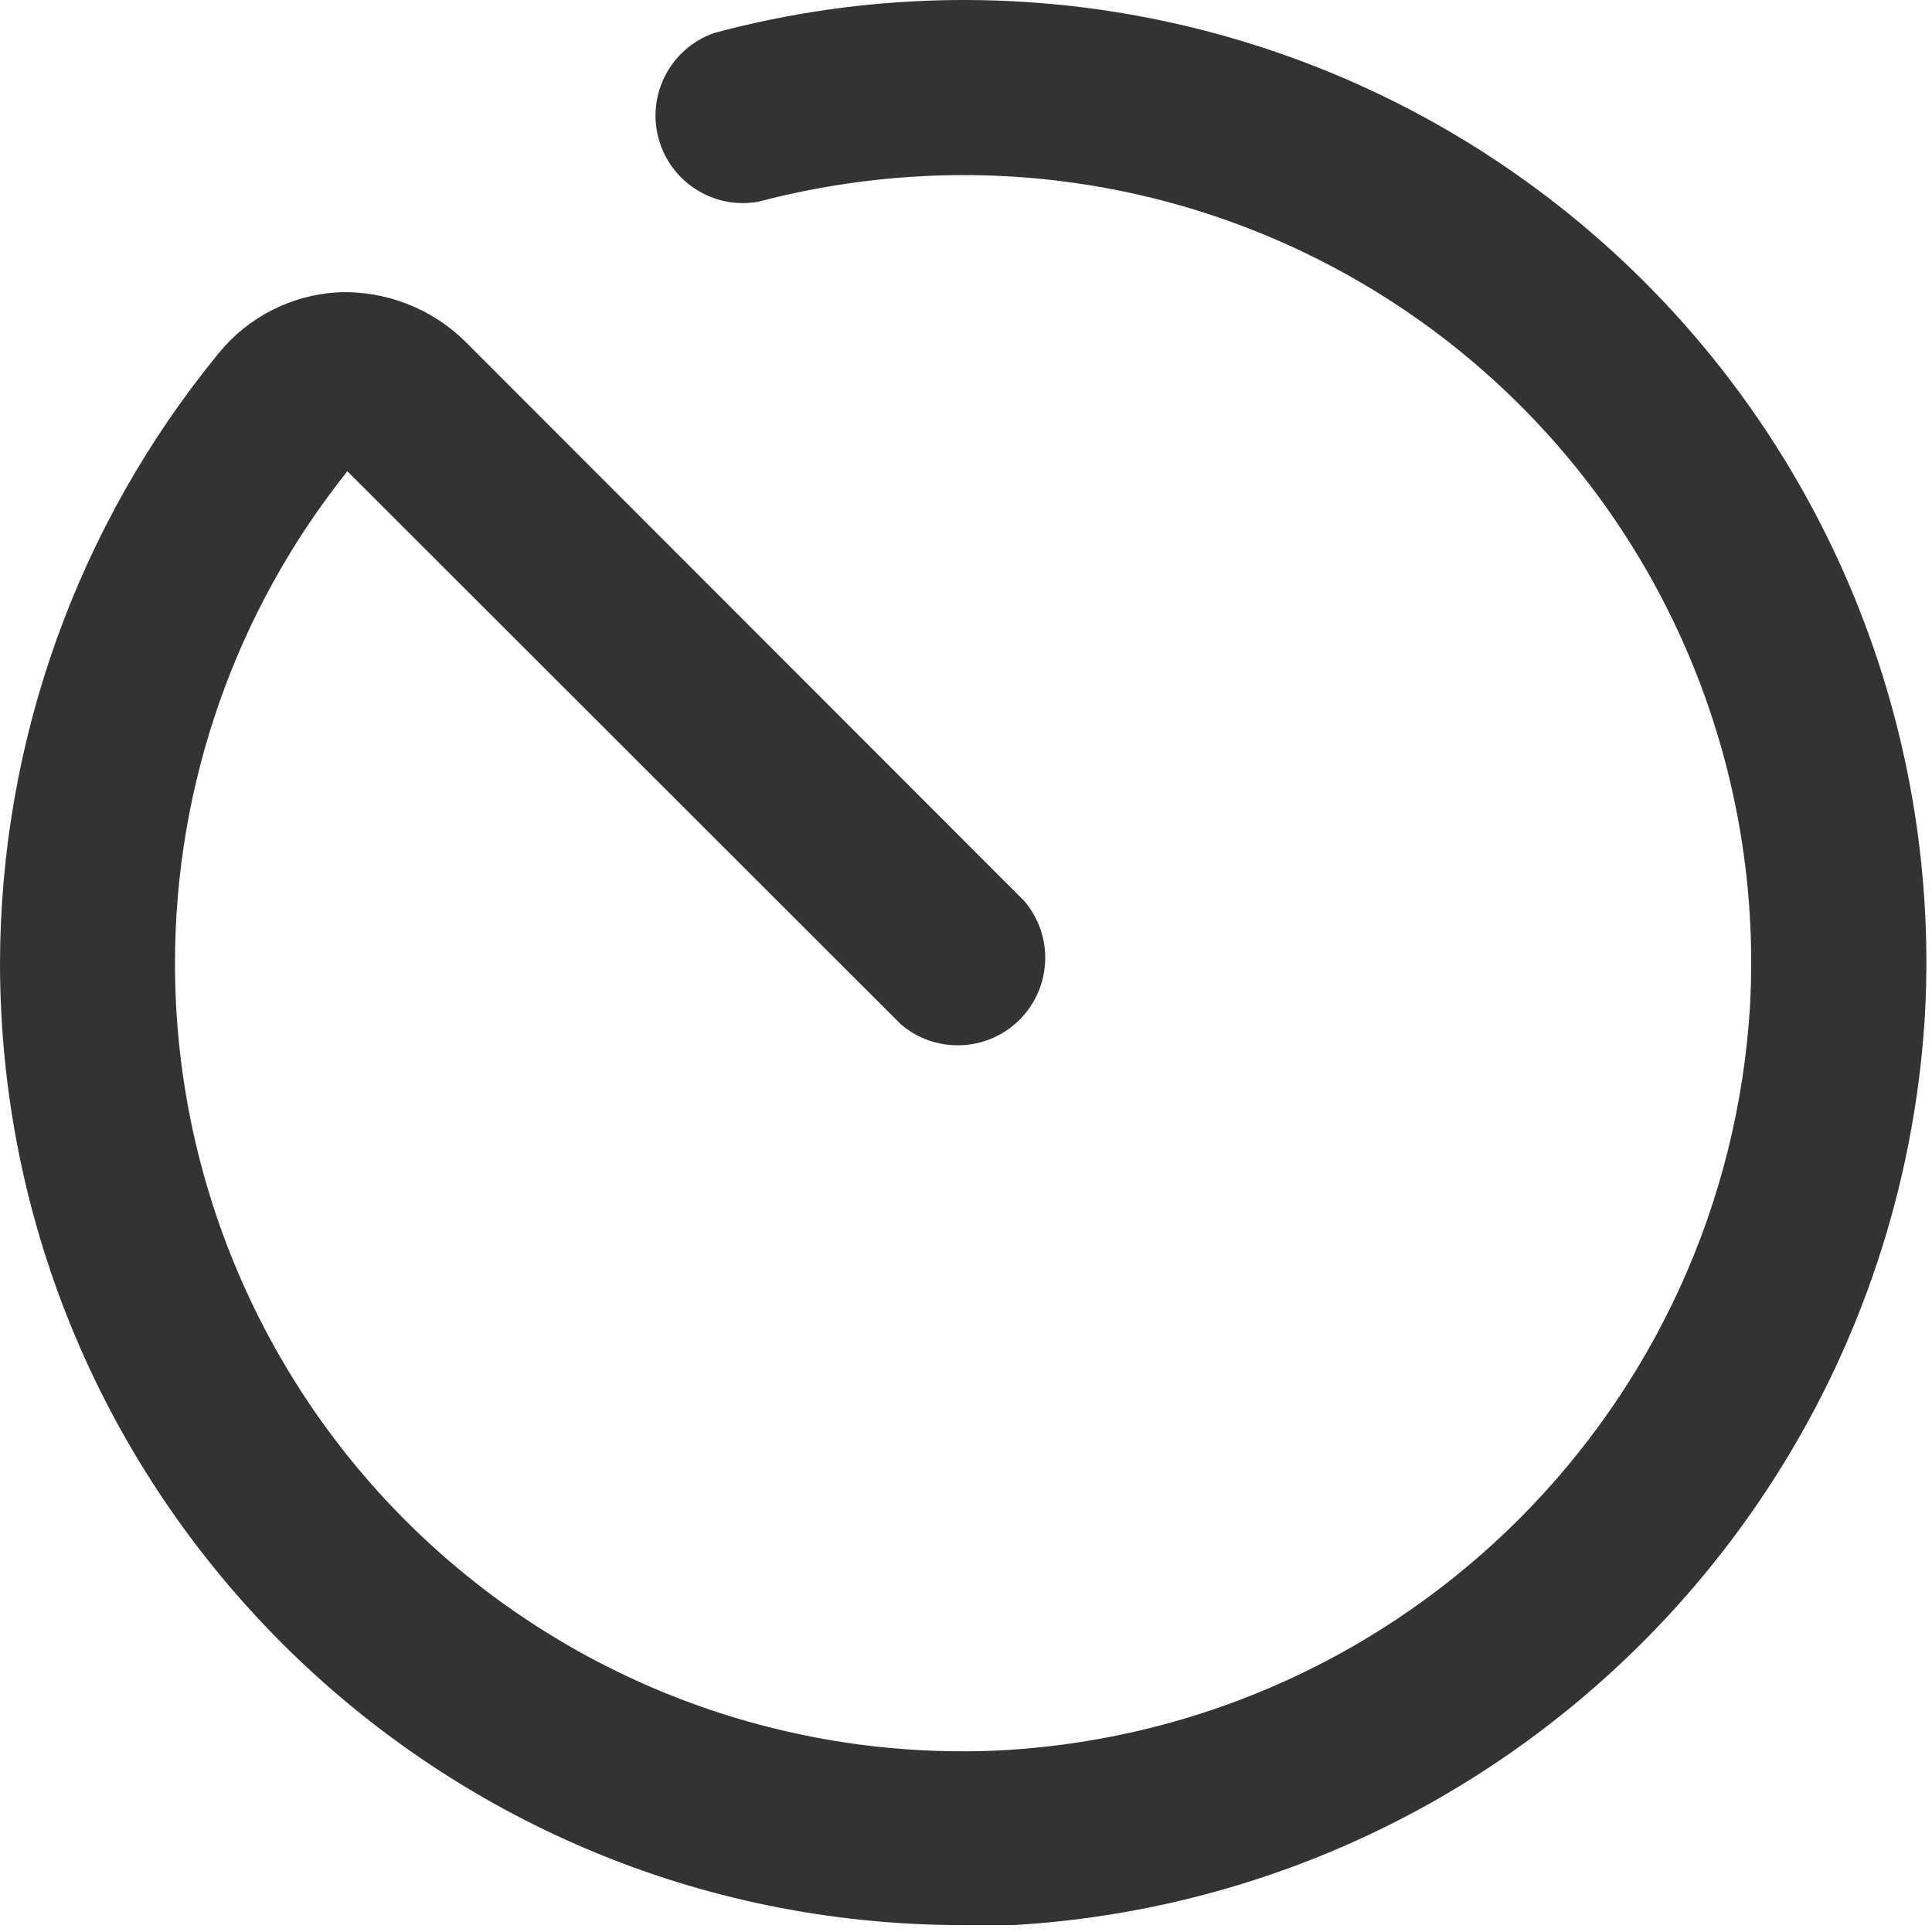
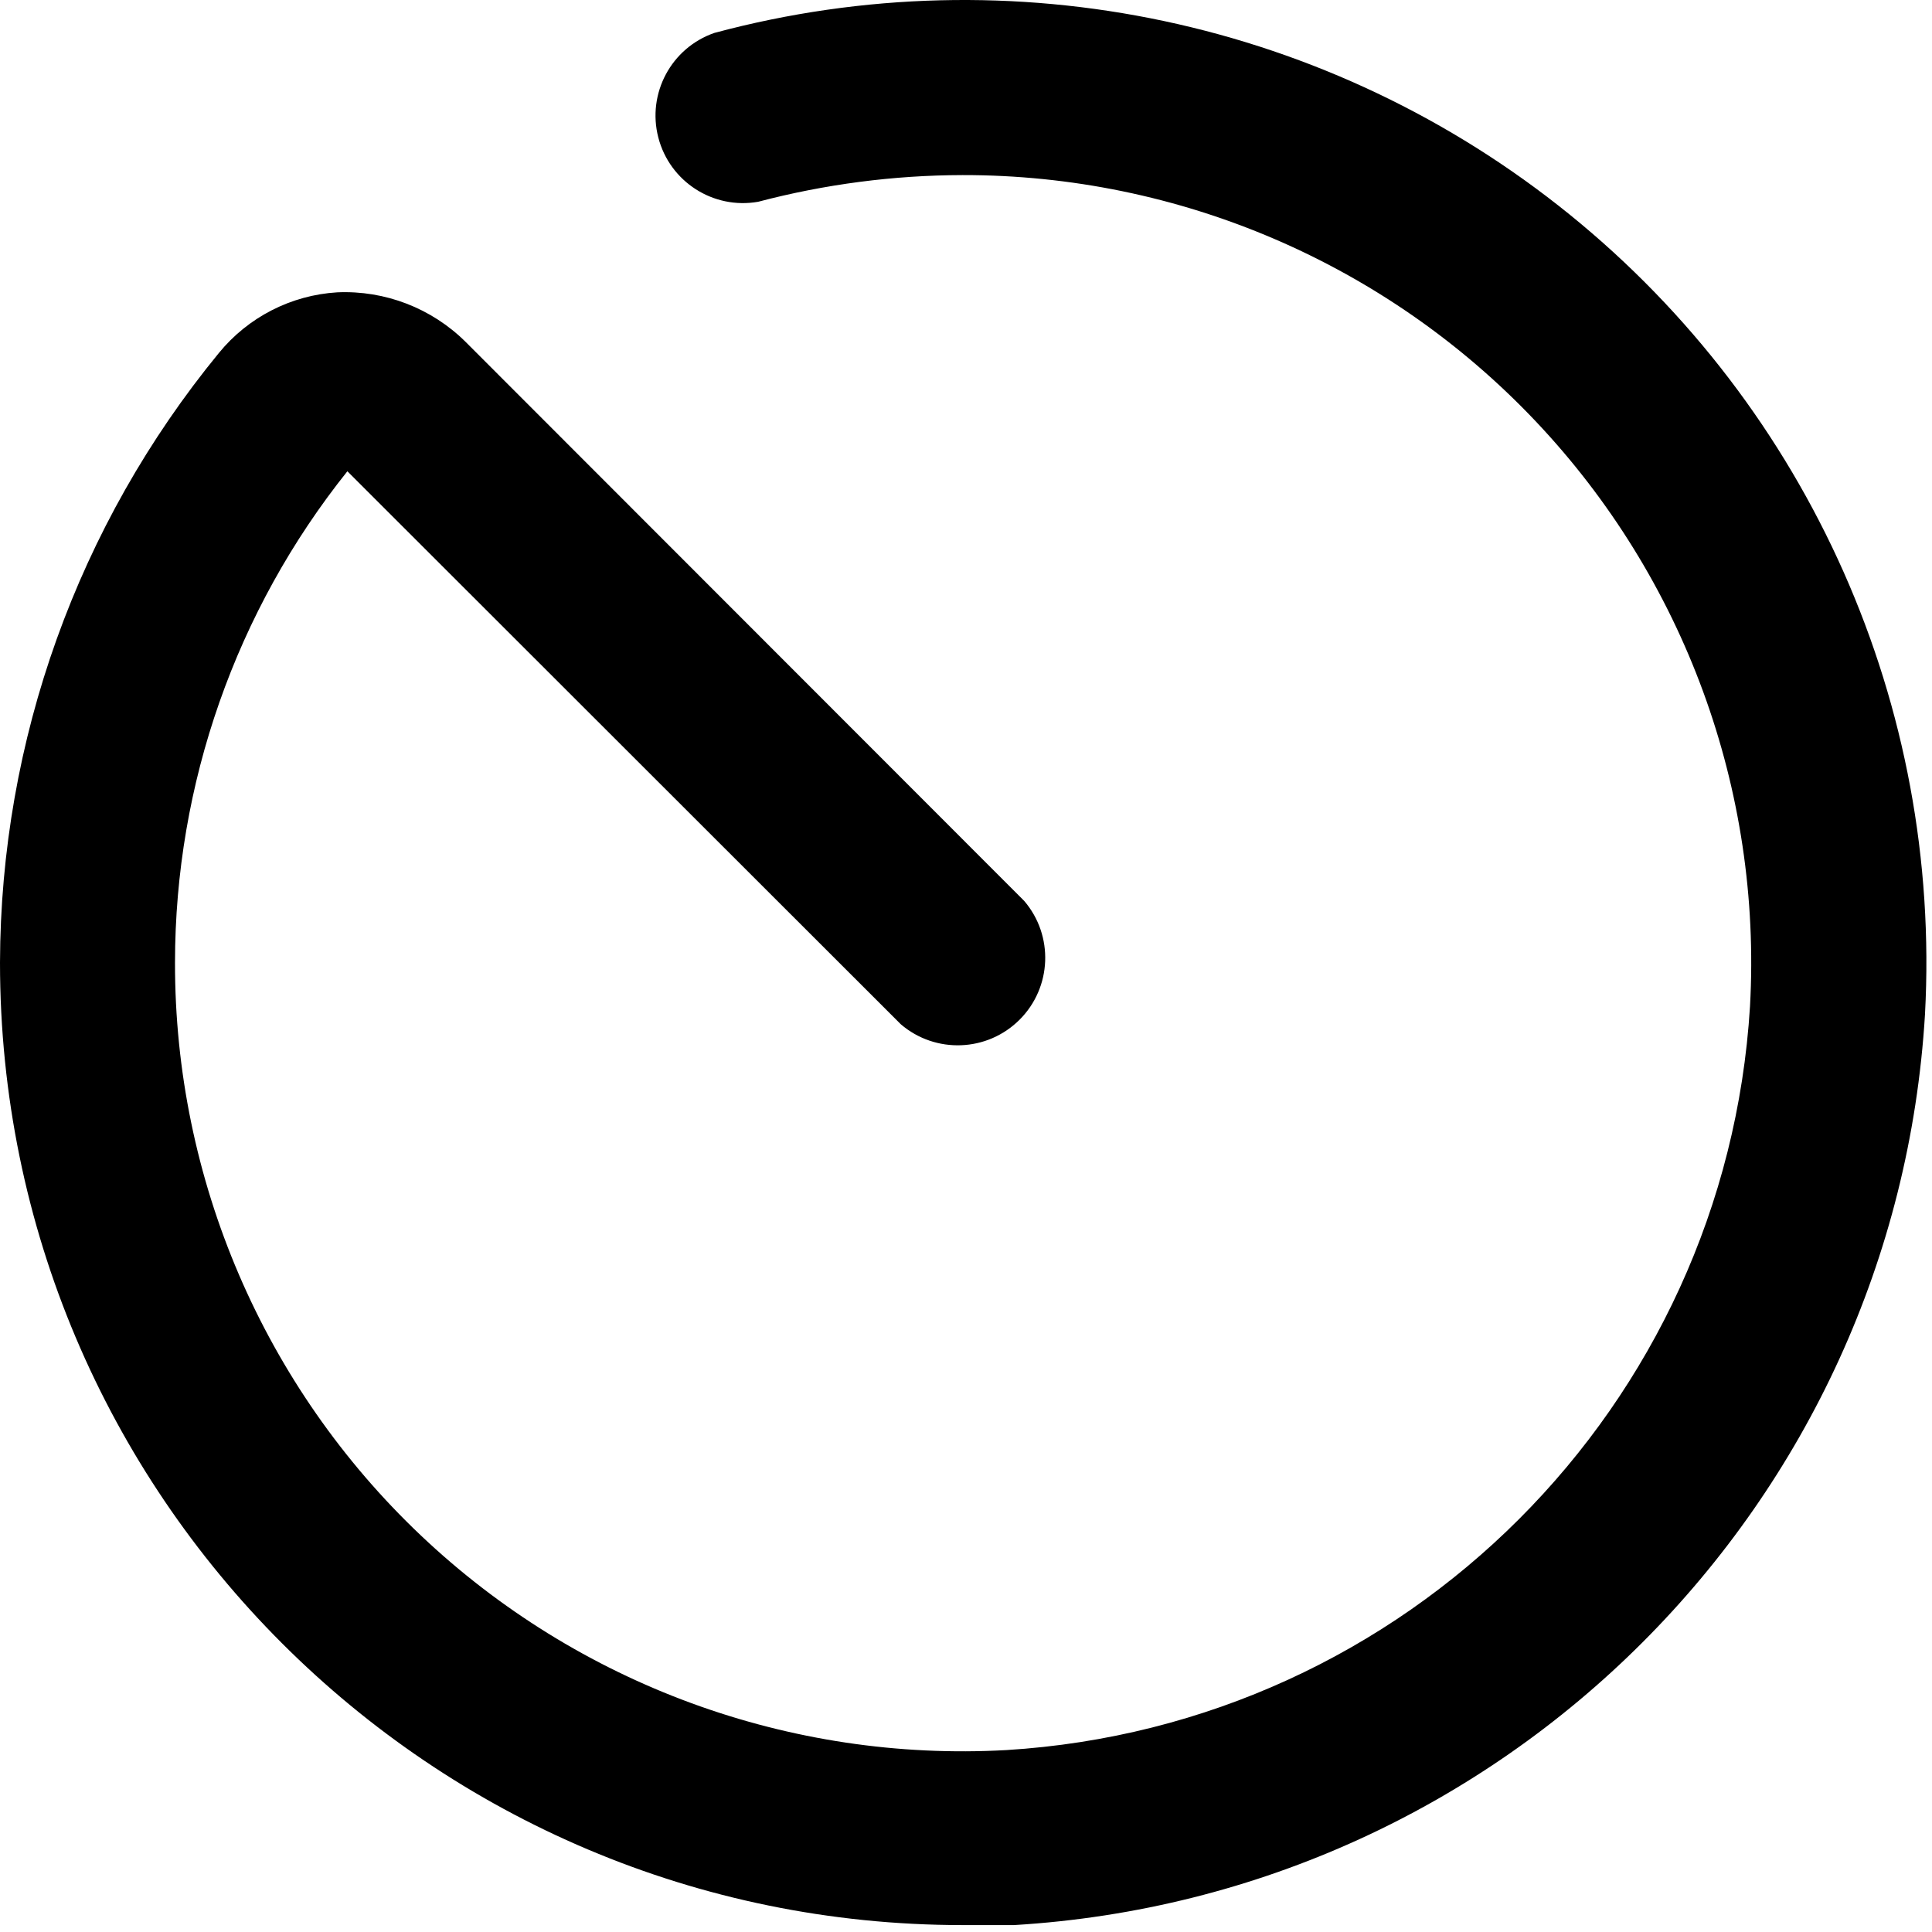
<svg xmlns="http://www.w3.org/2000/svg" width="184px" height="184px" viewBox="0 0 184 184" version="1.1">
-   <g id="页面-1" stroke="none" stroke-width="1" fill="none" fill-rule="evenodd">
-     <g id="编组" fill="#333333" fill-rule="nonzero">
-       <path d="M91.667,183.341 C41.041,183.341 -6.9388939e-15,142.301 -6.9388939e-15,91.675 C0.054,70.506 7.412,50.004 20.833,33.633 C23.622,30.209 27.717,28.108 32.125,27.841 C36.673,27.641 41.098,29.348 44.333,32.55 L97.542,85.8 C100.373,89.106 100.183,94.035 97.105,97.113 C94.027,100.191 89.098,100.381 85.792,97.55 L33.083,44.883 C22.464,58.168 16.675,74.667 16.667,91.675 C16.635,112.309 25.106,132.046 40.086,146.237 C55.066,160.428 75.231,167.821 95.833,166.675 C133.947,164.346 164.338,133.955 166.667,95.841 C167.813,75.239 160.42,55.074 146.229,40.094 C132.038,25.114 112.301,16.643 91.667,16.675 C85.099,16.689 78.559,17.543 72.208,19.216 C67.928,19.97 63.787,17.307 62.697,13.099 C61.607,8.892 63.934,4.553 68.042,3.133 C96.409,-4.479 126.707,1.963 149.523,20.459 C172.339,38.954 184.911,67.263 183.333,96.591 C180.529,143.291 143.283,180.537 96.583,183.341 L91.667,183.341 Z" id="路径" />
-     </g>
-   </g>
+   <path d="M91.667,183.341 C41.041,183.341 -6.9388939e-15,142.301 -6.9388939e-15,91.675 C0.054,70.506 7.412,50.004 20.833,33.633 C23.622,30.209 27.717,28.108 32.125,27.841 C36.673,27.641 41.098,29.348 44.333,32.55 L97.542,85.8 C100.373,89.106 100.183,94.035 97.105,97.113 C94.027,100.191 89.098,100.381 85.792,97.55 L33.083,44.883 C22.464,58.168 16.675,74.667 16.667,91.675 C16.635,112.309 25.106,132.046 40.086,146.237 C55.066,160.428 75.231,167.821 95.833,166.675 C133.947,164.346 164.338,133.955 166.667,95.841 C167.813,75.239 160.42,55.074 146.229,40.094 C132.038,25.114 112.301,16.643 91.667,16.675 C85.099,16.689 78.559,17.543 72.208,19.216 C67.928,19.97 63.787,17.307 62.697,13.099 C61.607,8.892 63.934,4.553 68.042,3.133 C96.409,-4.479 126.707,1.963 149.523,20.459 C172.339,38.954 184.911,67.263 183.333,96.591 C180.529,143.291 143.283,180.537 96.583,183.341 L91.667,183.341 Z" id="路径" />
</svg>
